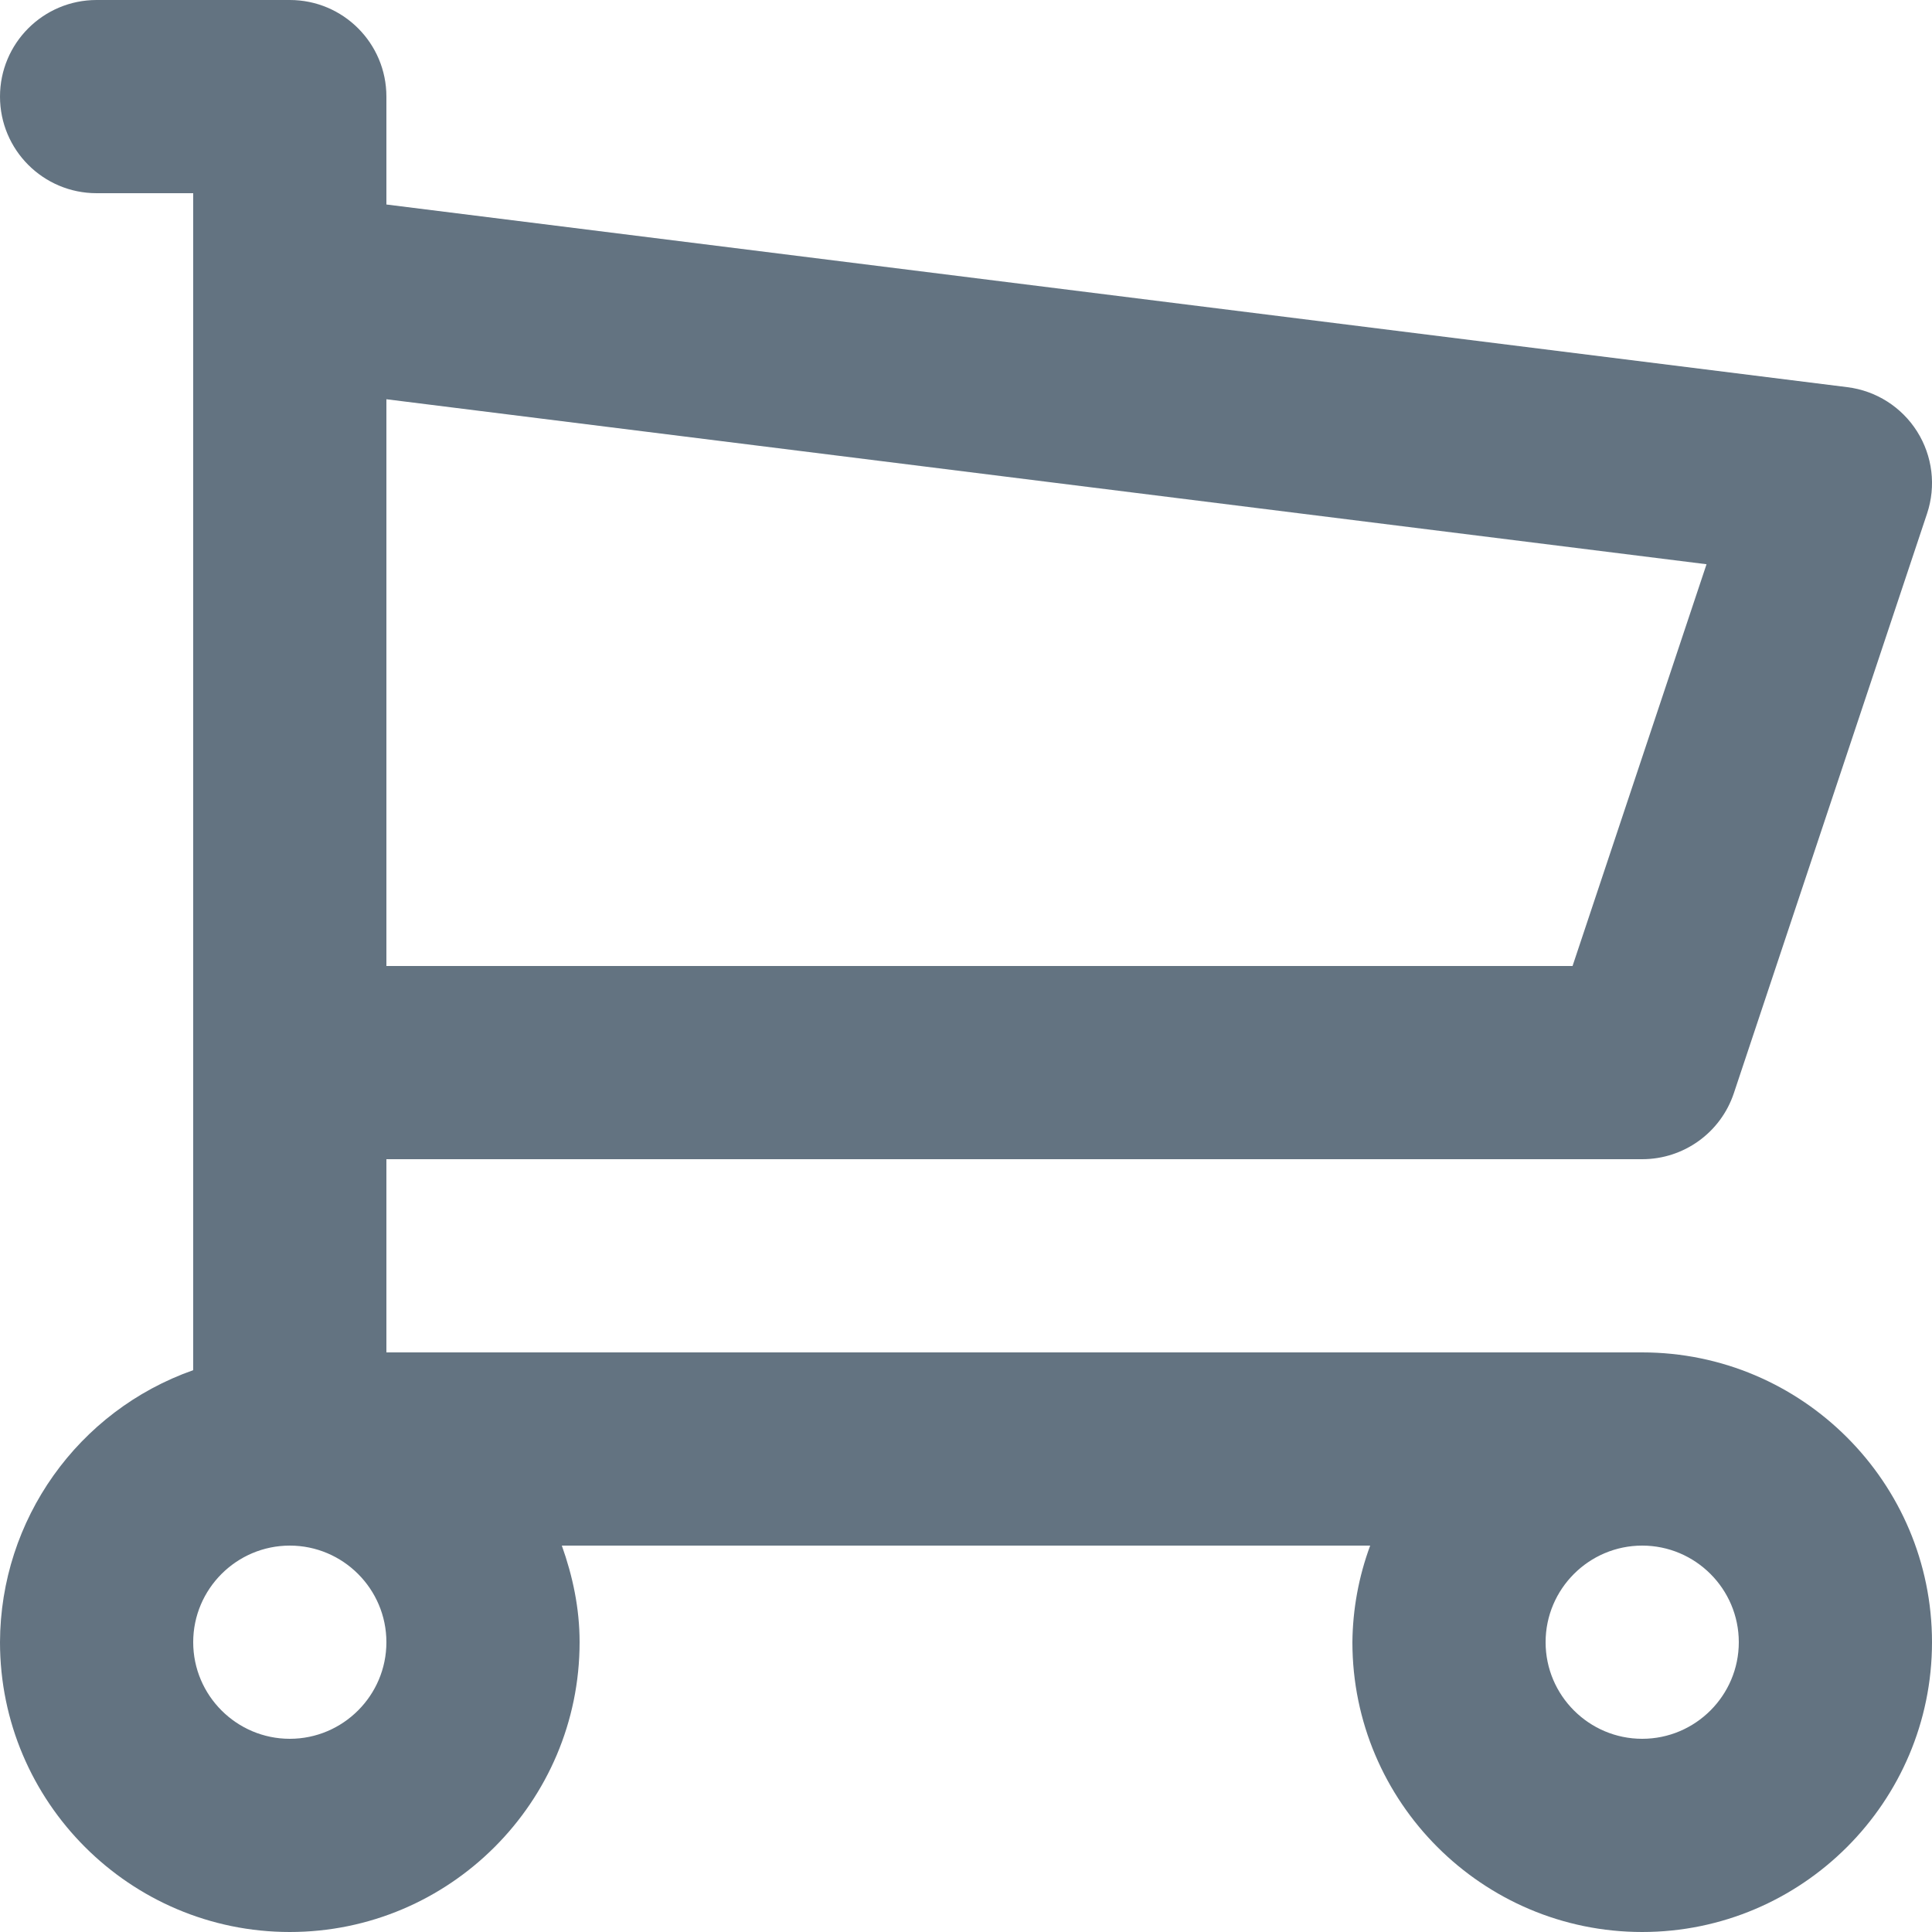
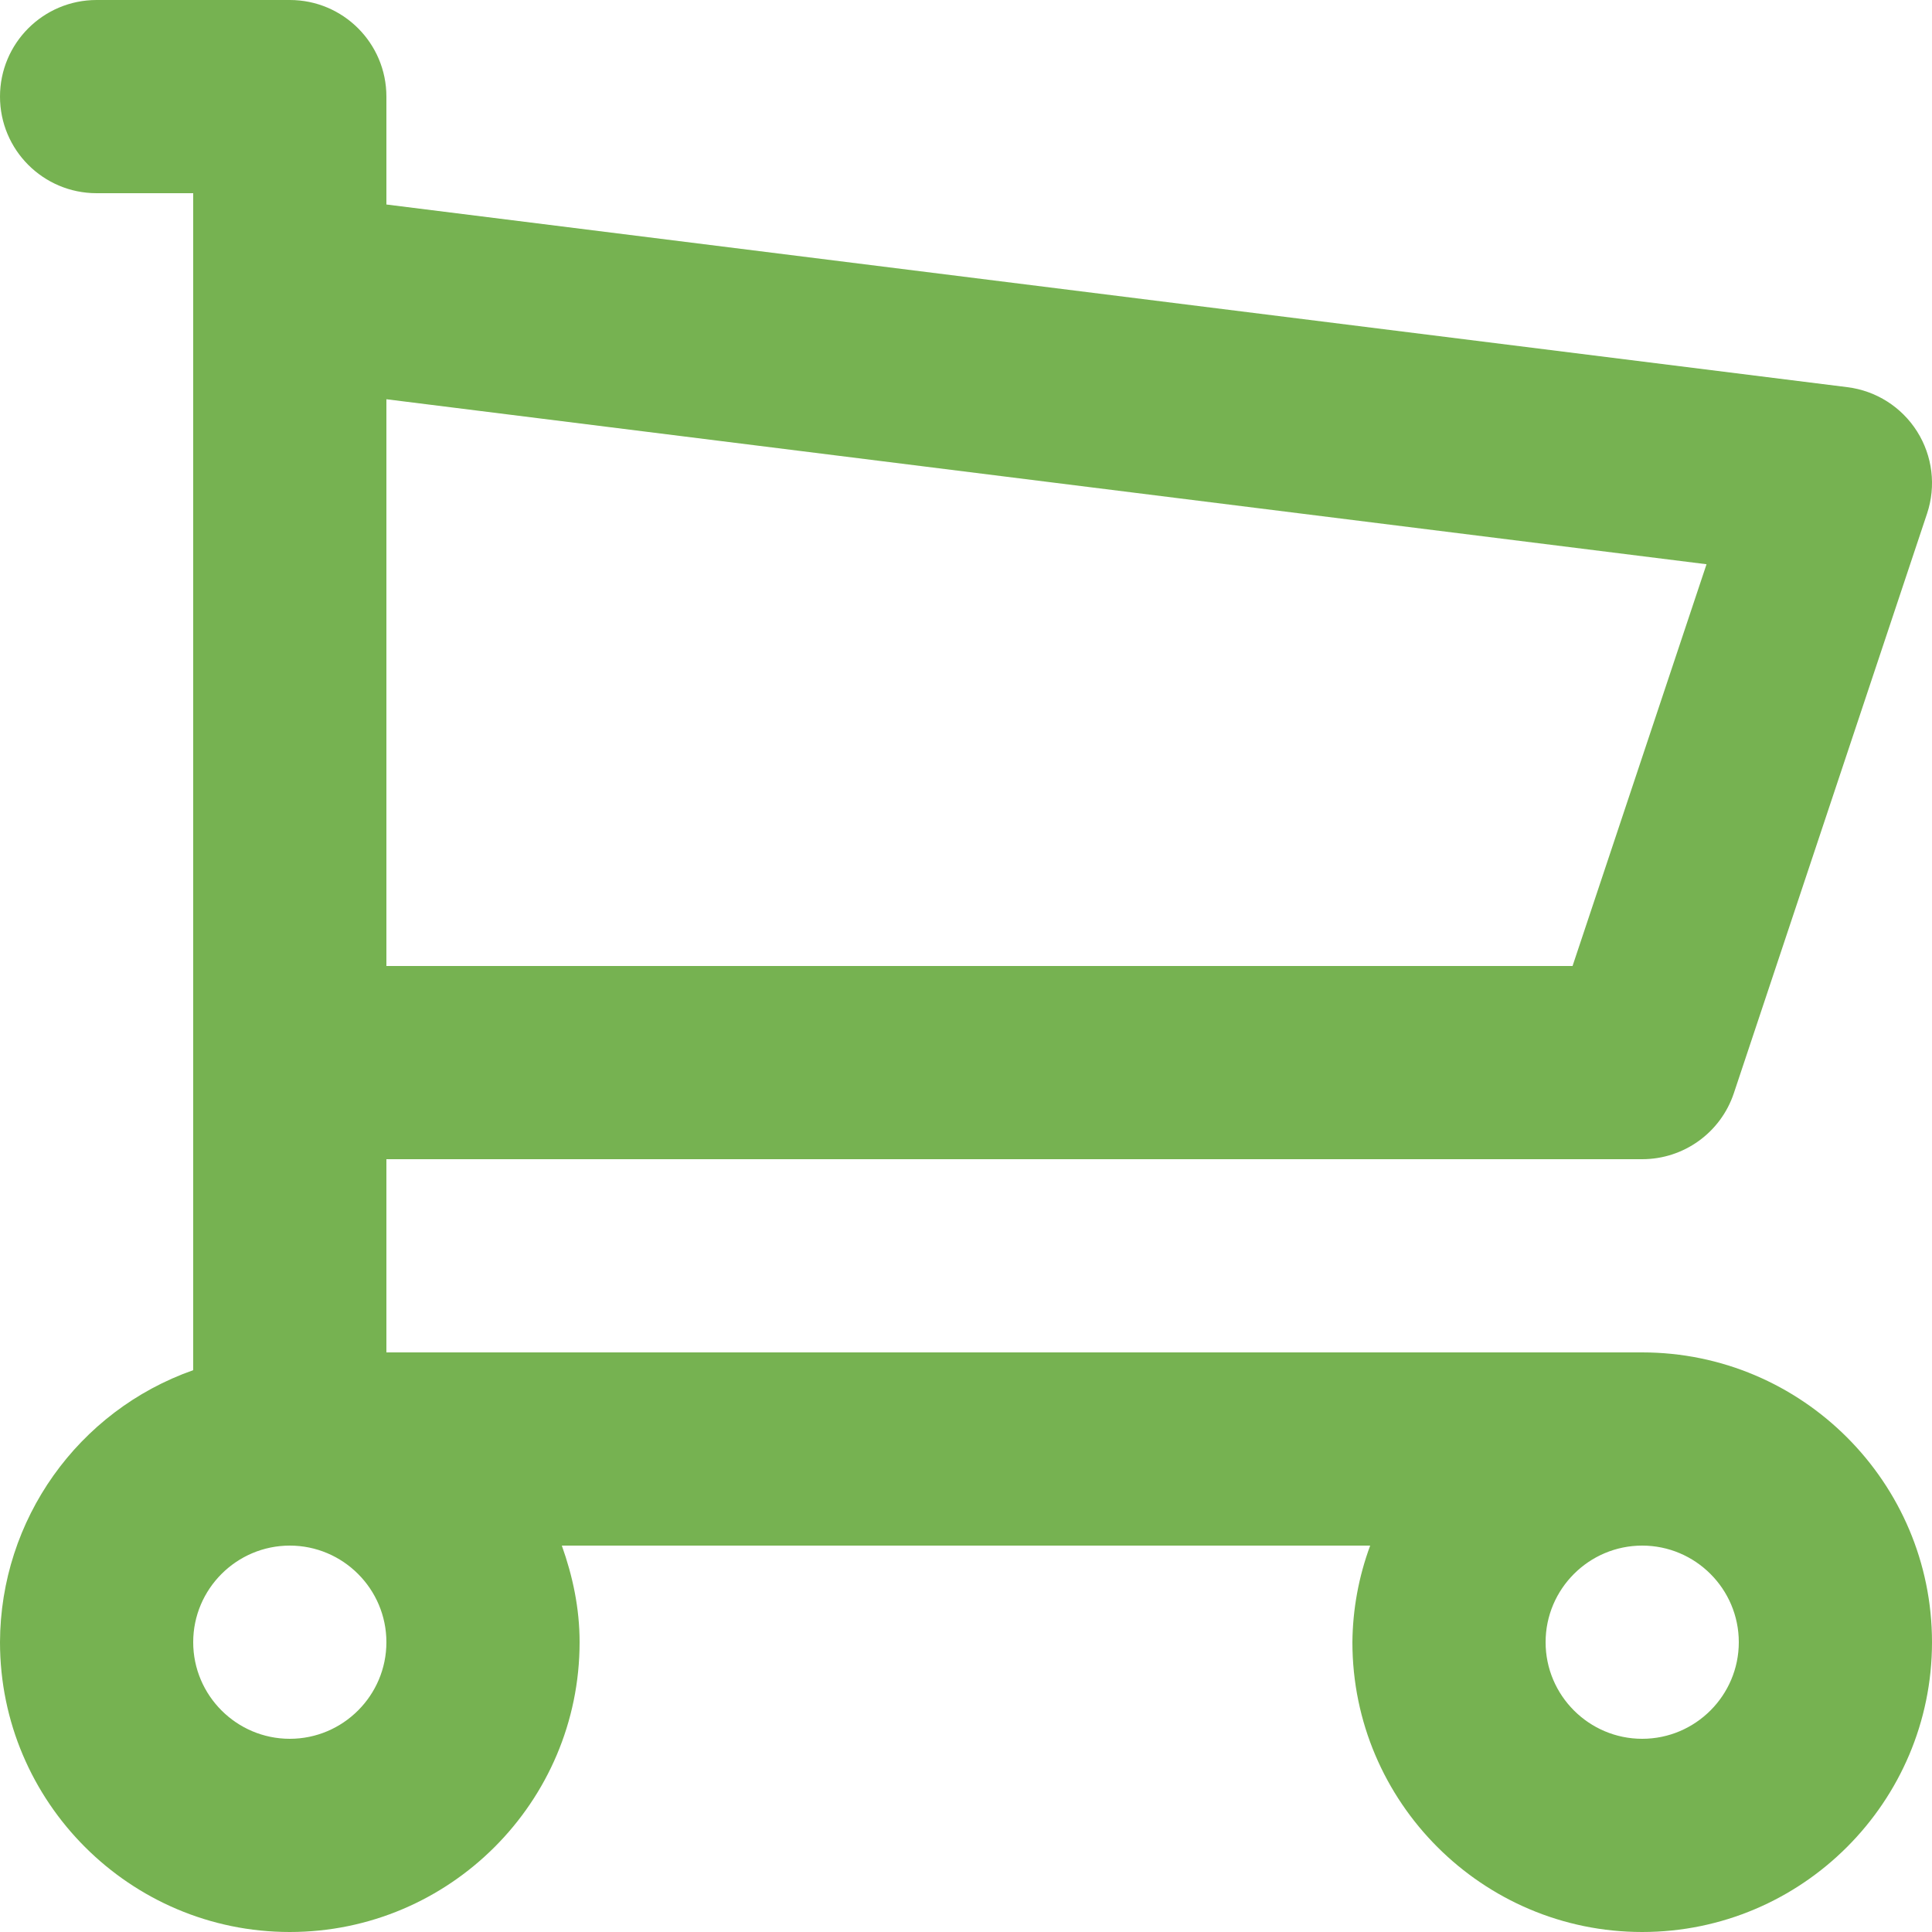
<svg xmlns="http://www.w3.org/2000/svg" viewBox="0 0 20 20">
-   <path fill="#637381" d="M17 18c-.551 0-1-.449-1-1 0-.551.449-1 1-1 .551 0 1 .449 1 1 0 .551-.449 1-1 1zM4 17c0 .551-.449 1-1 1-.551 0-1-.449-1-1 0-.551.449-1 1-1 .551 0 1 .449 1 1zM17.666 5.841L16.279 10H4V4.133l13.666 1.708zM17 14H4v-2h13a1 1 0 0 0 .949-.684l2-6a1 1 0 0 0-.825-1.308L4 2.117V1a1 1 0 0 0-1-1H1a1 1 0 0 0 0 2h1v12.184A2.996 2.996 0 0 0 0 17c0 1.654 1.346 3 3 3s3-1.346 3-3c0-.353-.072-.686-.184-1h8.368A2.962 2.962 0 0 0 14 17c0 1.654 1.346 3 3 3s3-1.346 3-3-1.346-3-3-3z" />
+   <path fill="#76B251" d="M17 18c-.551 0-1-.449-1-1 0-.551.449-1 1-1 .551 0 1 .449 1 1 0 .551-.449 1-1 1zM4 17c0 .551-.449 1-1 1-.551 0-1-.449-1-1 0-.551.449-1 1-1 .551 0 1 .449 1 1zM17.666 5.841L16.279 10H4V4.133l13.666 1.708zM17 14H4v-2h13a1 1 0 0 0 .949-.684l2-6a1 1 0 0 0-.825-1.308L4 2.117V1a1 1 0 0 0-1-1H1a1 1 0 0 0 0 2h1v12.184A2.996 2.996 0 0 0 0 17c0 1.654 1.346 3 3 3s3-1.346 3-3c0-.353-.072-.686-.184-1h8.368A2.962 2.962 0 0 0 14 17c0 1.654 1.346 3 3 3s3-1.346 3-3-1.346-3-3-3z" />
</svg>
